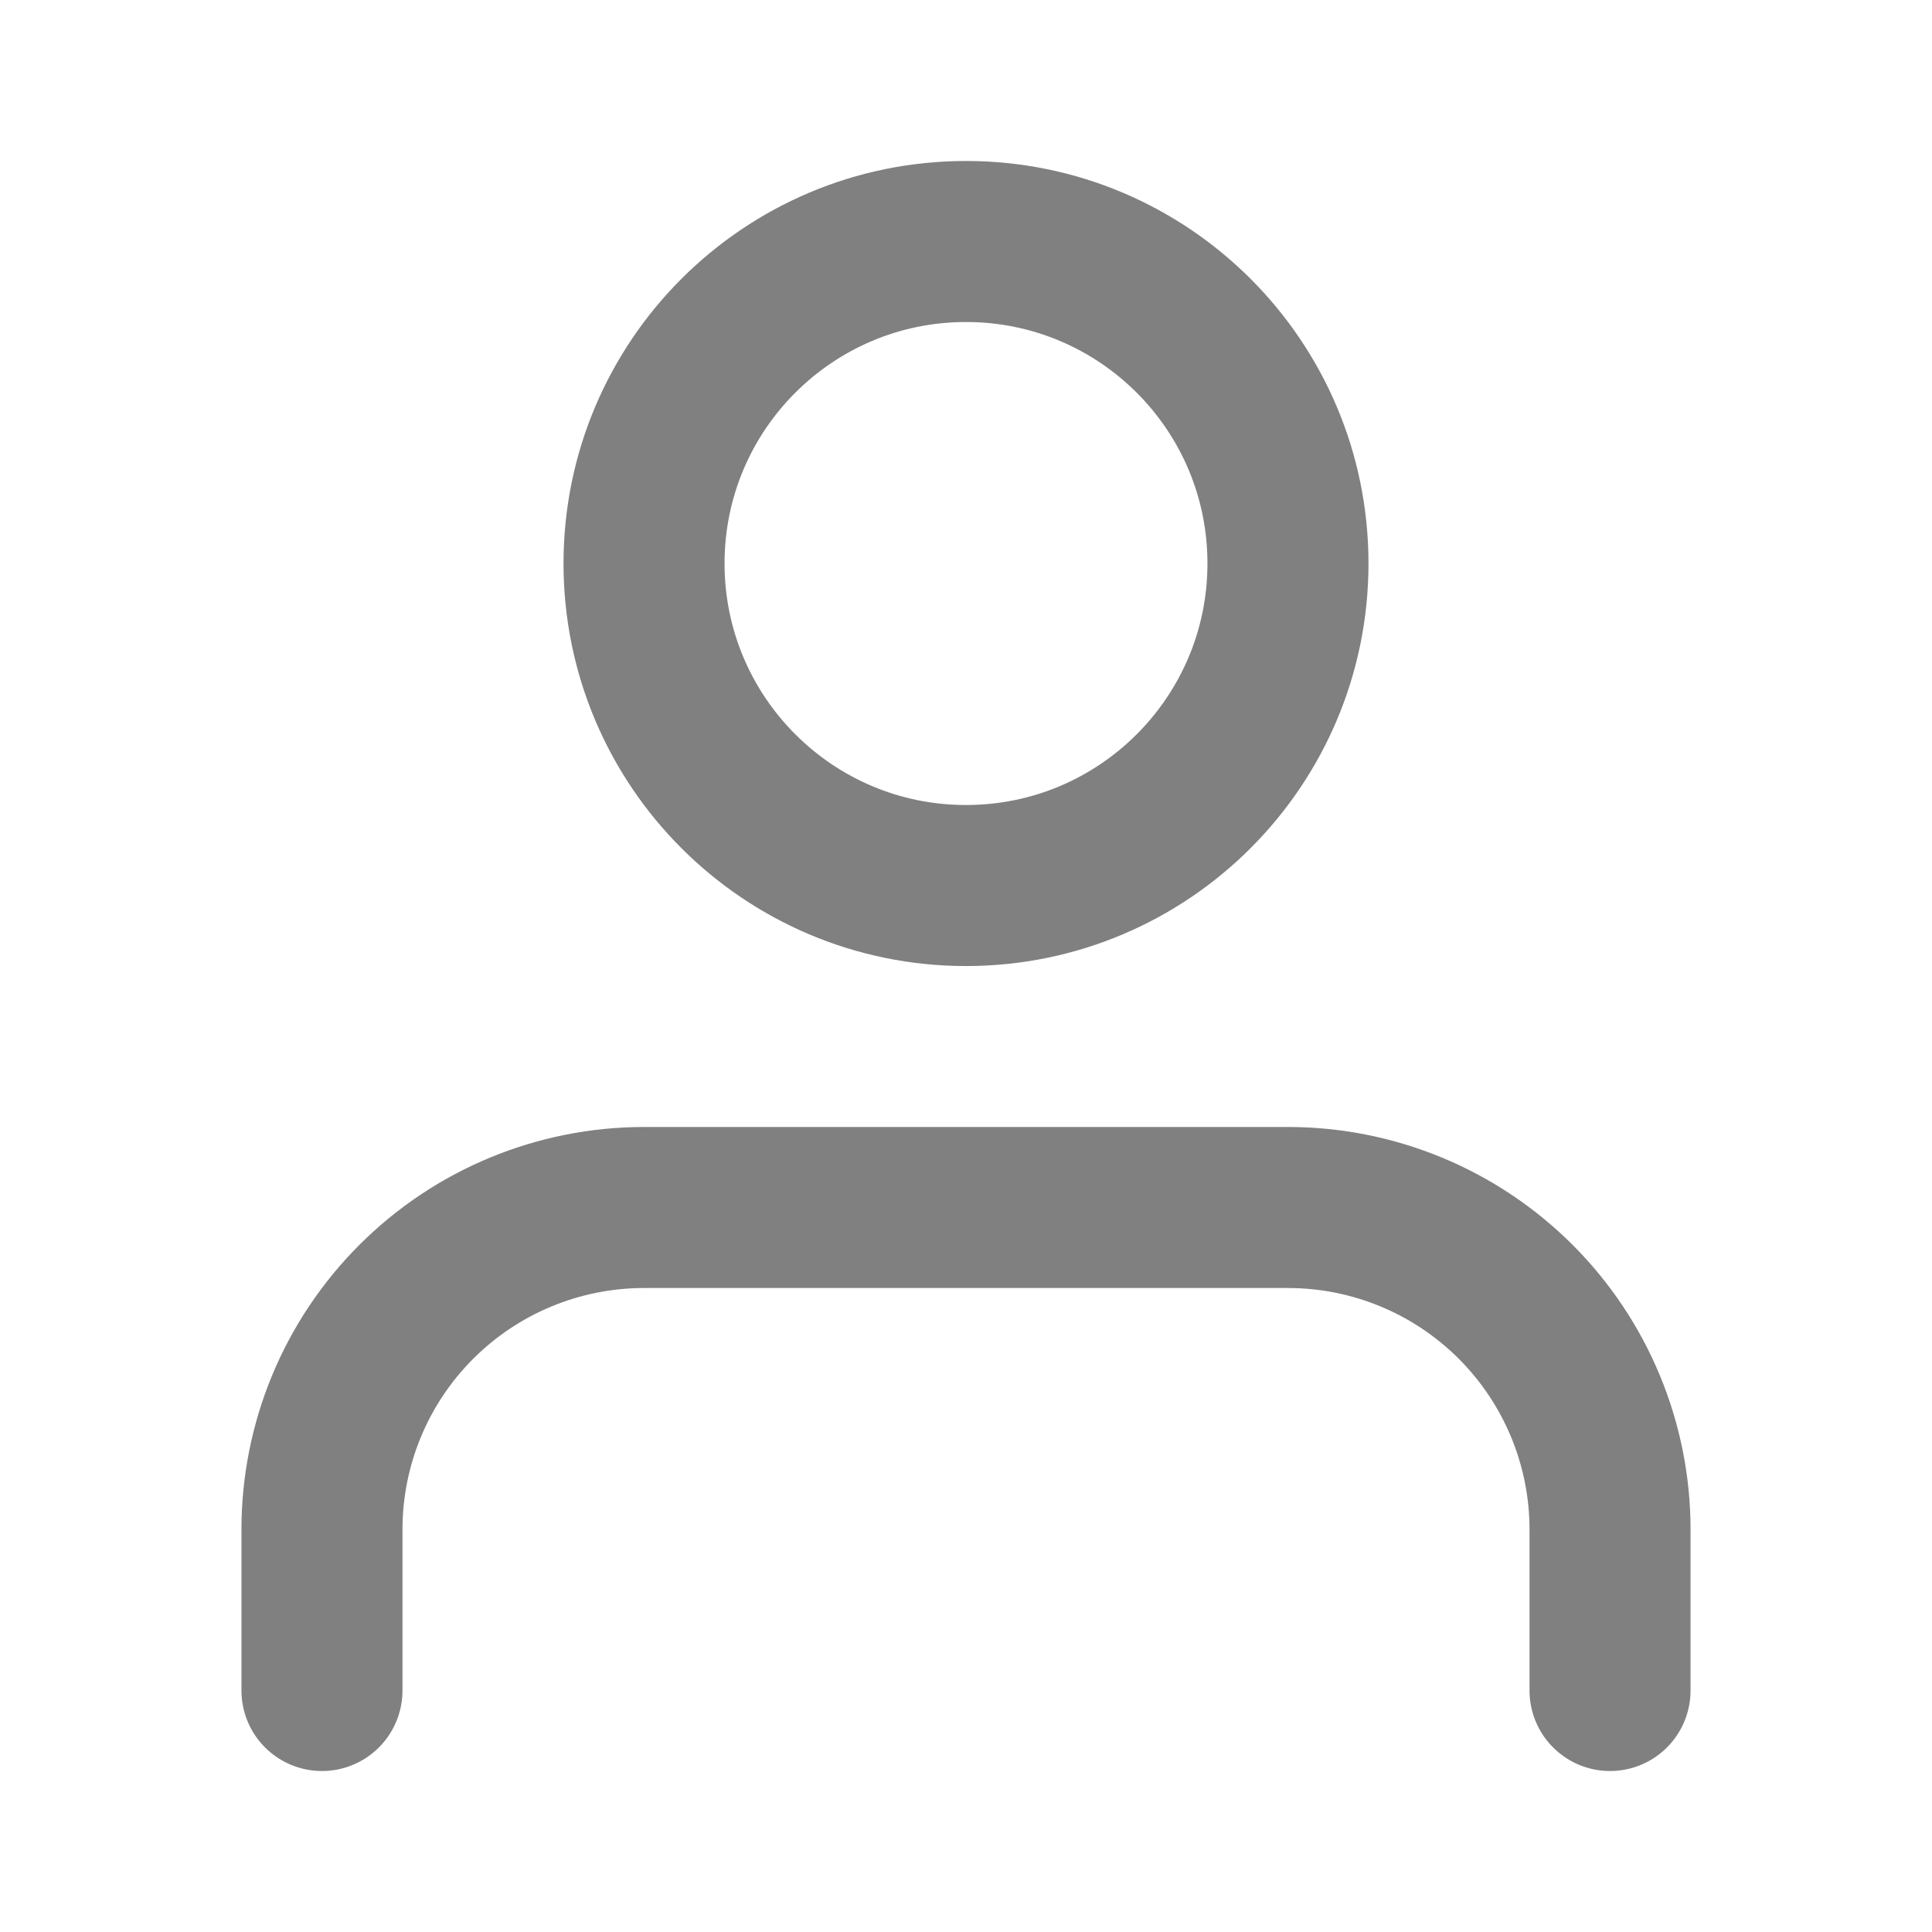
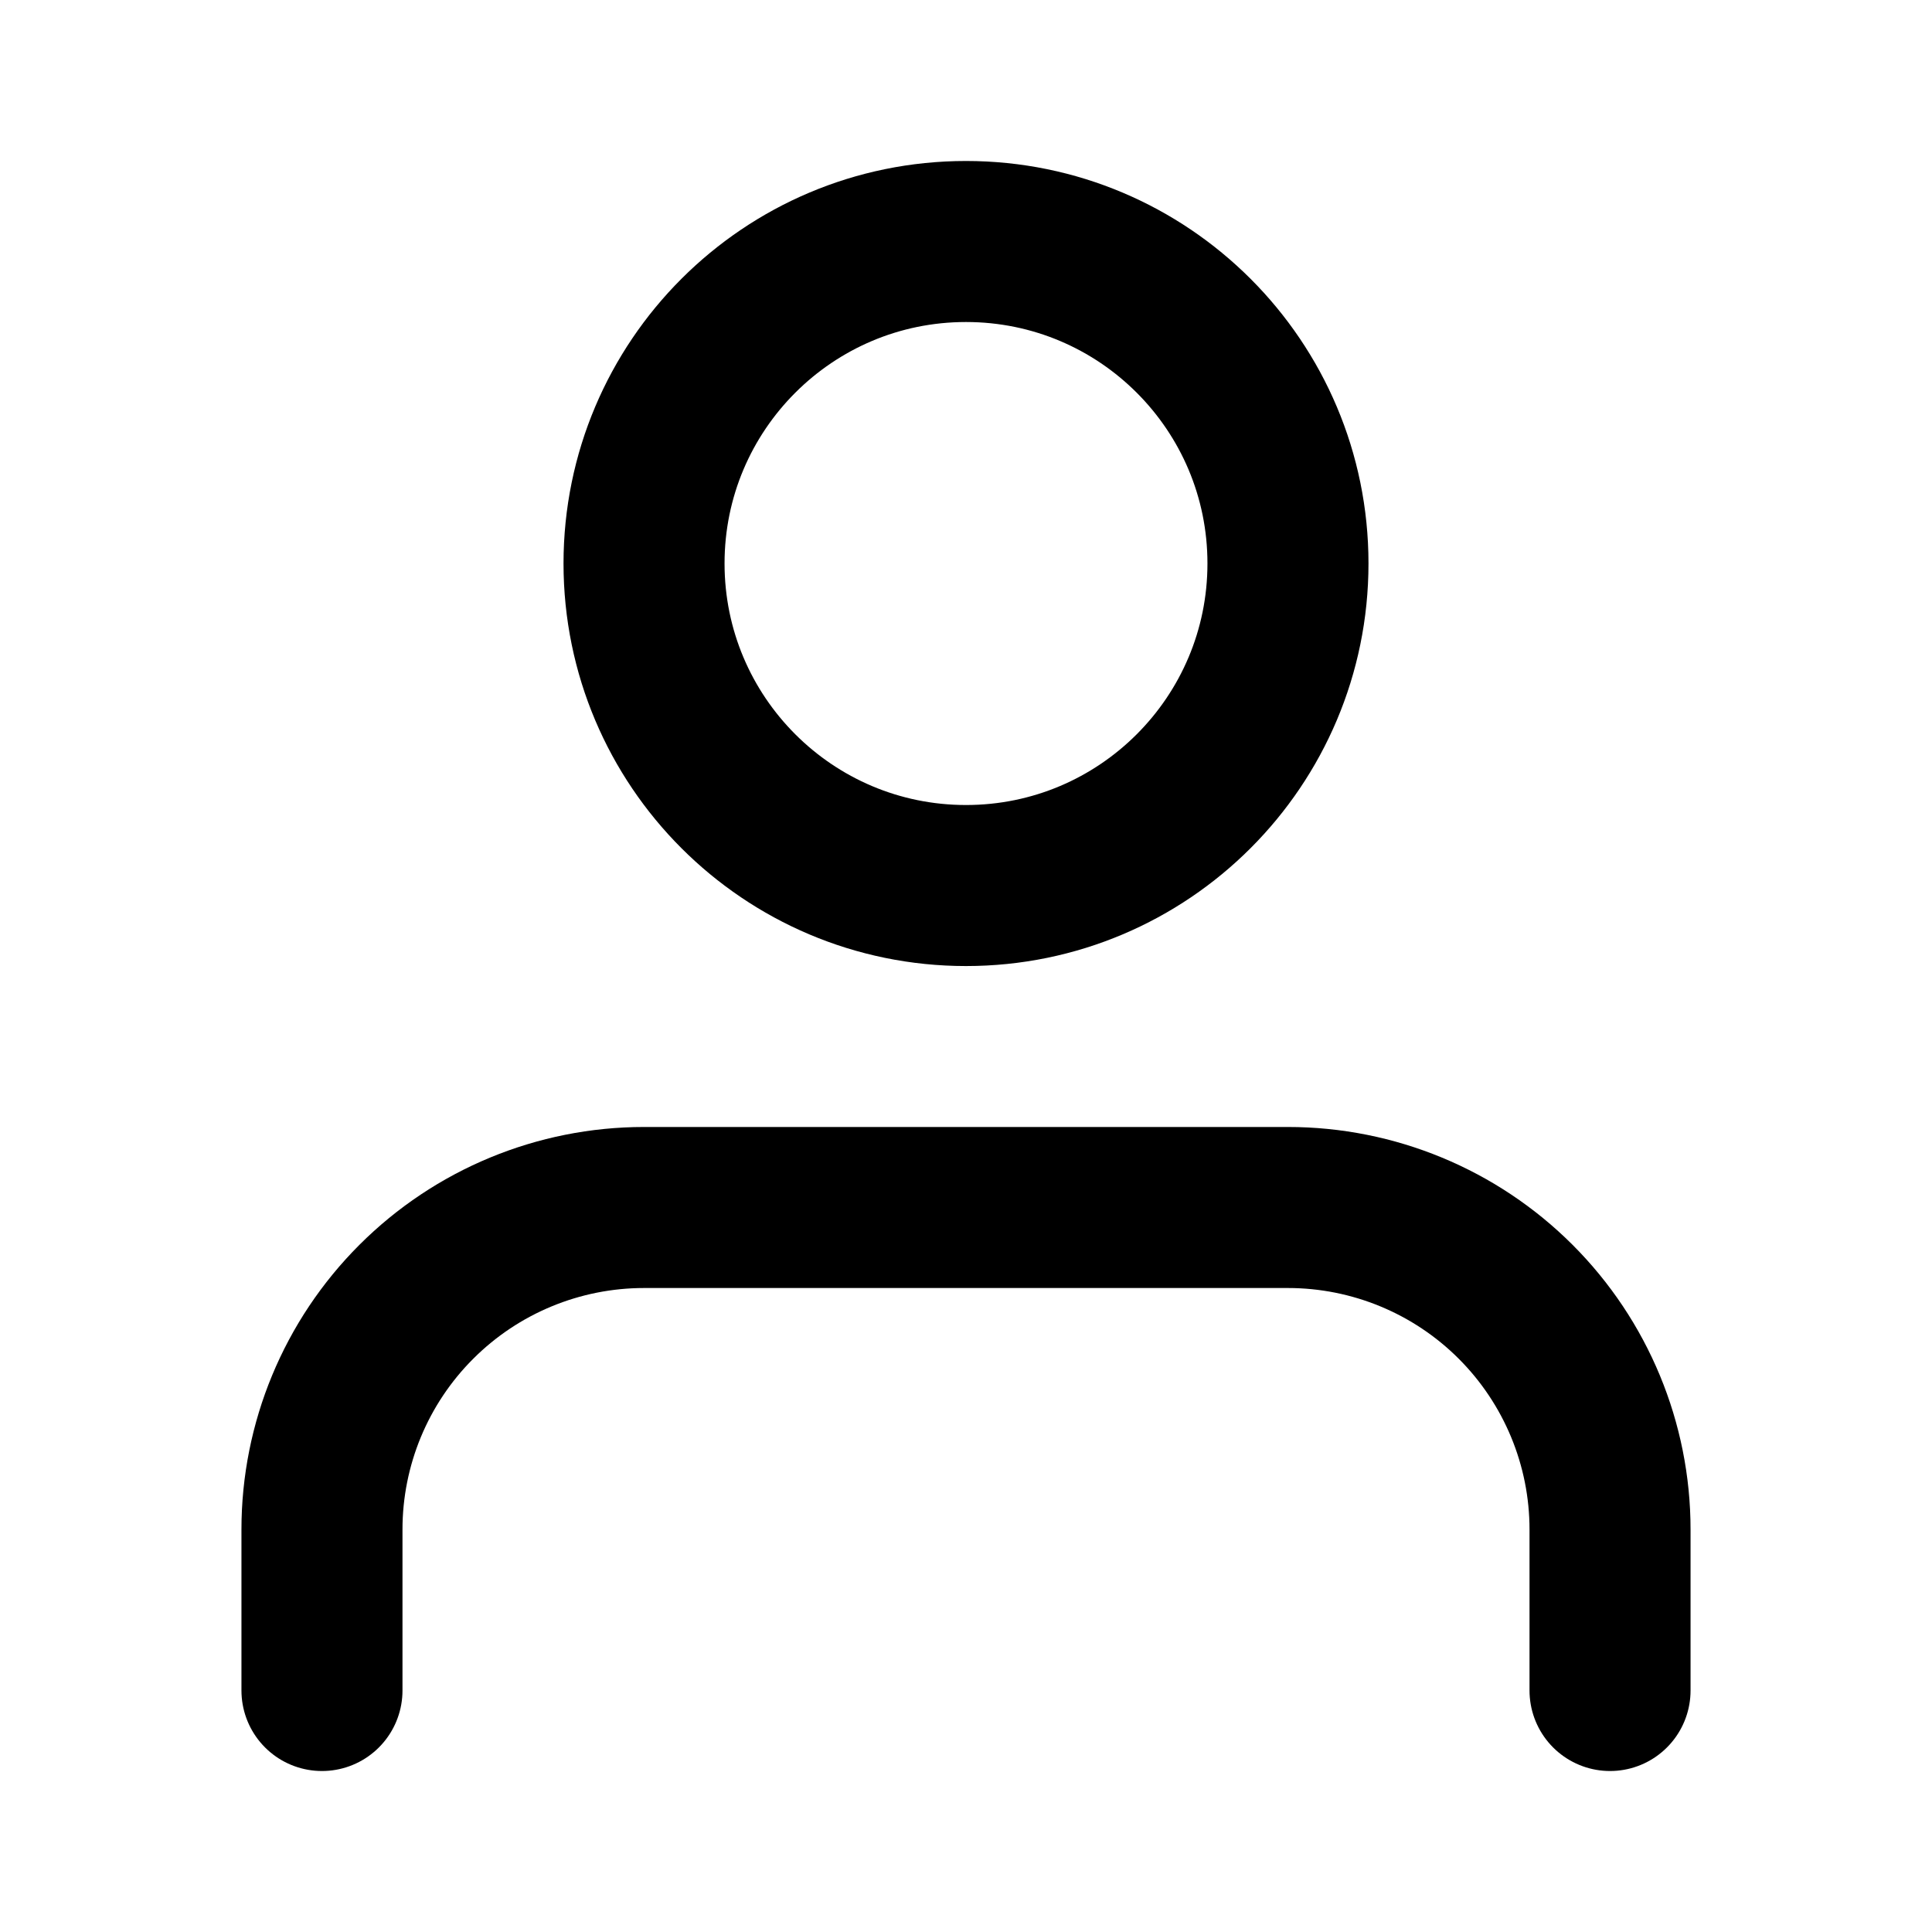
<svg xmlns="http://www.w3.org/2000/svg" width="20" height="20" viewBox="0 0 20 20" fill="none">
-   <path d="M16.667 17.5V15.833C16.667 14.949 16.315 14.101 15.69 13.476C15.065 12.851 14.217 12.5 13.333 12.5H6.667C5.783 12.5 4.935 12.851 4.31 13.476C3.684 14.101 3.333 14.949 3.333 15.833V17.5M13.333 5.833C13.333 7.674 11.841 9.167 10 9.167C8.159 9.167 6.667 7.674 6.667 5.833C6.667 3.992 8.159 2.5 10 2.5C11.841 2.5 13.333 3.992 13.333 5.833Z" stroke="#808080" stroke-width="1.667" stroke-linecap="round" stroke-linejoin="round" />
+   <path d="M16.667 17.5V15.833C16.667 14.949 16.315 14.101 15.69 13.476C15.065 12.851 14.217 12.5 13.333 12.5H6.667C5.783 12.5 4.935 12.851 4.31 13.476C3.684 14.101 3.333 14.949 3.333 15.833V17.5M13.333 5.833C13.333 7.674 11.841 9.167 10 9.167C8.159 9.167 6.667 7.674 6.667 5.833C6.667 3.992 8.159 2.5 10 2.5C11.841 2.5 13.333 3.992 13.333 5.833Z" stroke="currentColor" stroke-width="1.667" stroke-linecap="round" stroke-linejoin="round" />
</svg>
